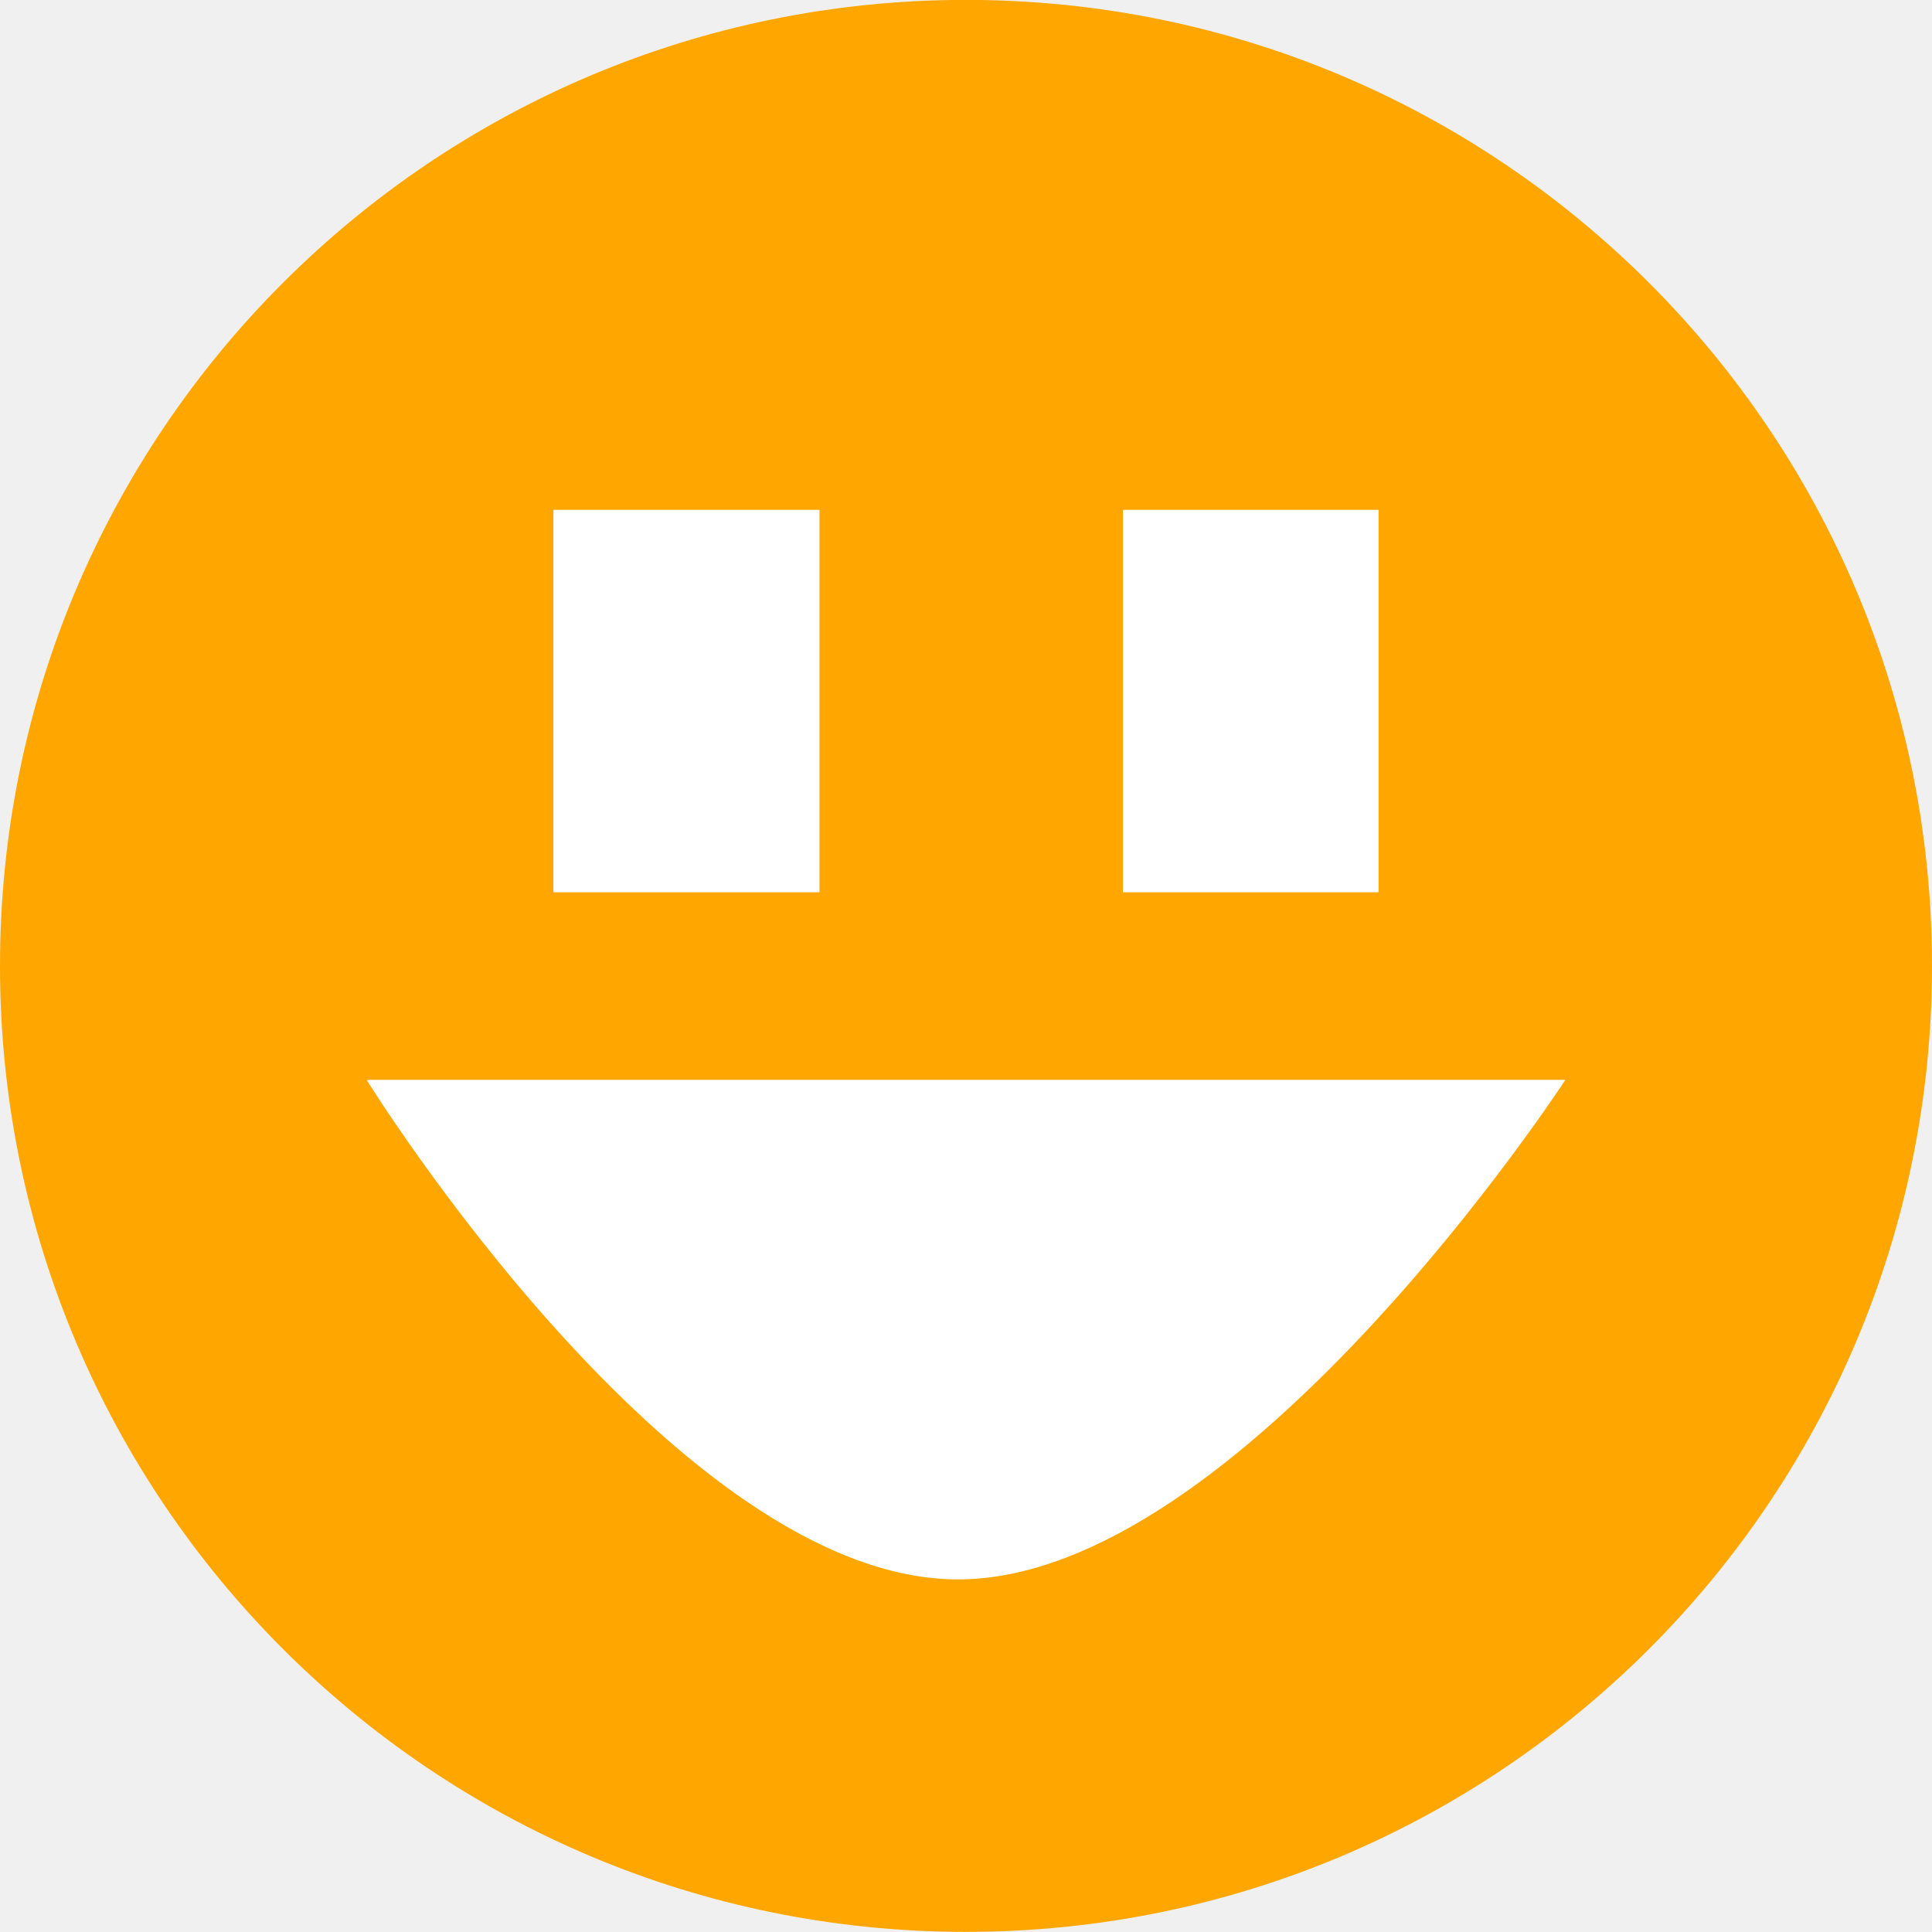
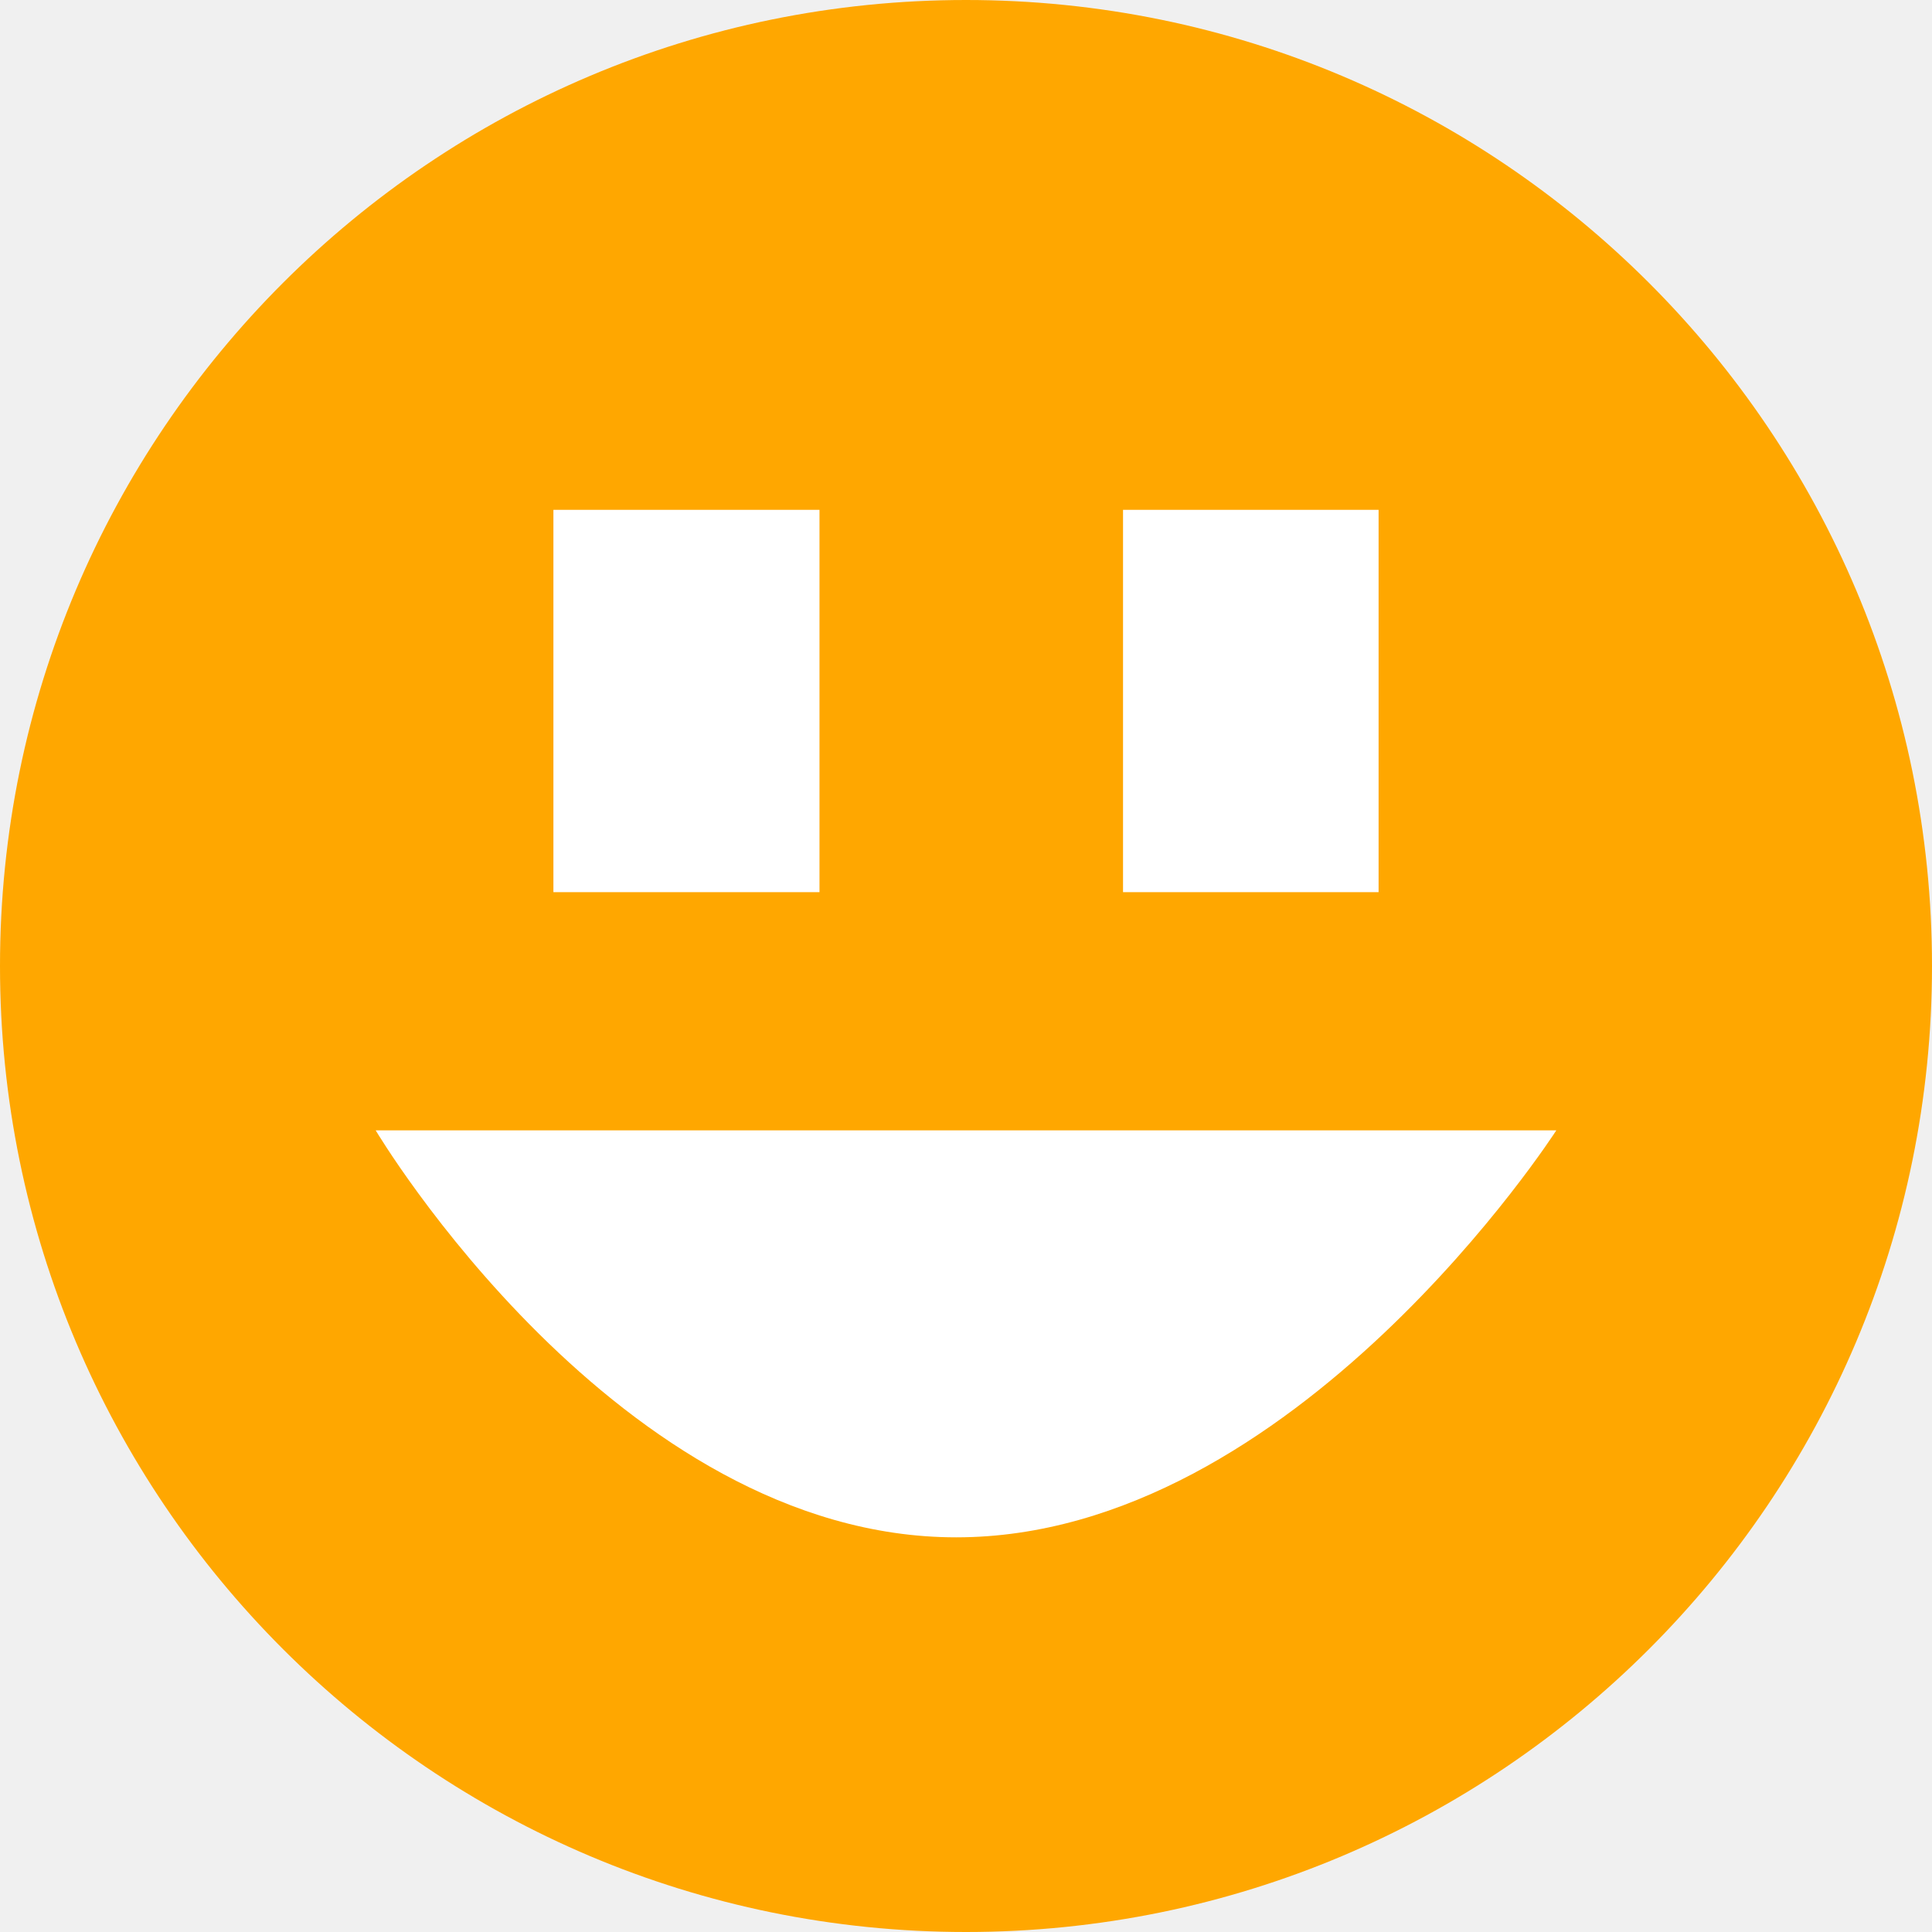
<svg xmlns="http://www.w3.org/2000/svg" version="1.1" id="Ebene_1" x="0px" y="0px" width="18px" height="18px" viewBox="0 0 18 18" enable-background="new 0 0 18 18" xml:space="preserve">
+   <circle fill="#FFA700" cx="9" cy="9" r="9" />
+   <path fill="#FFFFFF" d="M14.5,10.531c0,0-2.436,3.792-5.591,3.792c-3.155,0-5.409-3.792-5.409-3.792H14.5z" />
  <g>
-     <g>
-       <circle fill="#FFA700" cx="9" cy="8.999" r="9" />
-     </g>
-     <path fill="#FFFFFF" d="M14.584,10.061c0,0-3.029,4.654-5.658,4.654c-2.631,0-5.51-4.654-5.51-4.654" />
-   </g>
-   <g>
-     <rect x="5.156" y="4.75" fill="#FFFFFF" width="2.479" height="3.563" />
-     <rect x="10.462" y="4.75" fill="#FFFFFF" width="2.382" height="3.563" />
+     <rect x="5.156" y="4.75" fill="#FFFFFF" width="2.479" height="3.562" />
+     <rect x="10.463" y="4.75" fill="#FFFFFF" width="2.381" height="3.562" />
  </g>
</svg>
